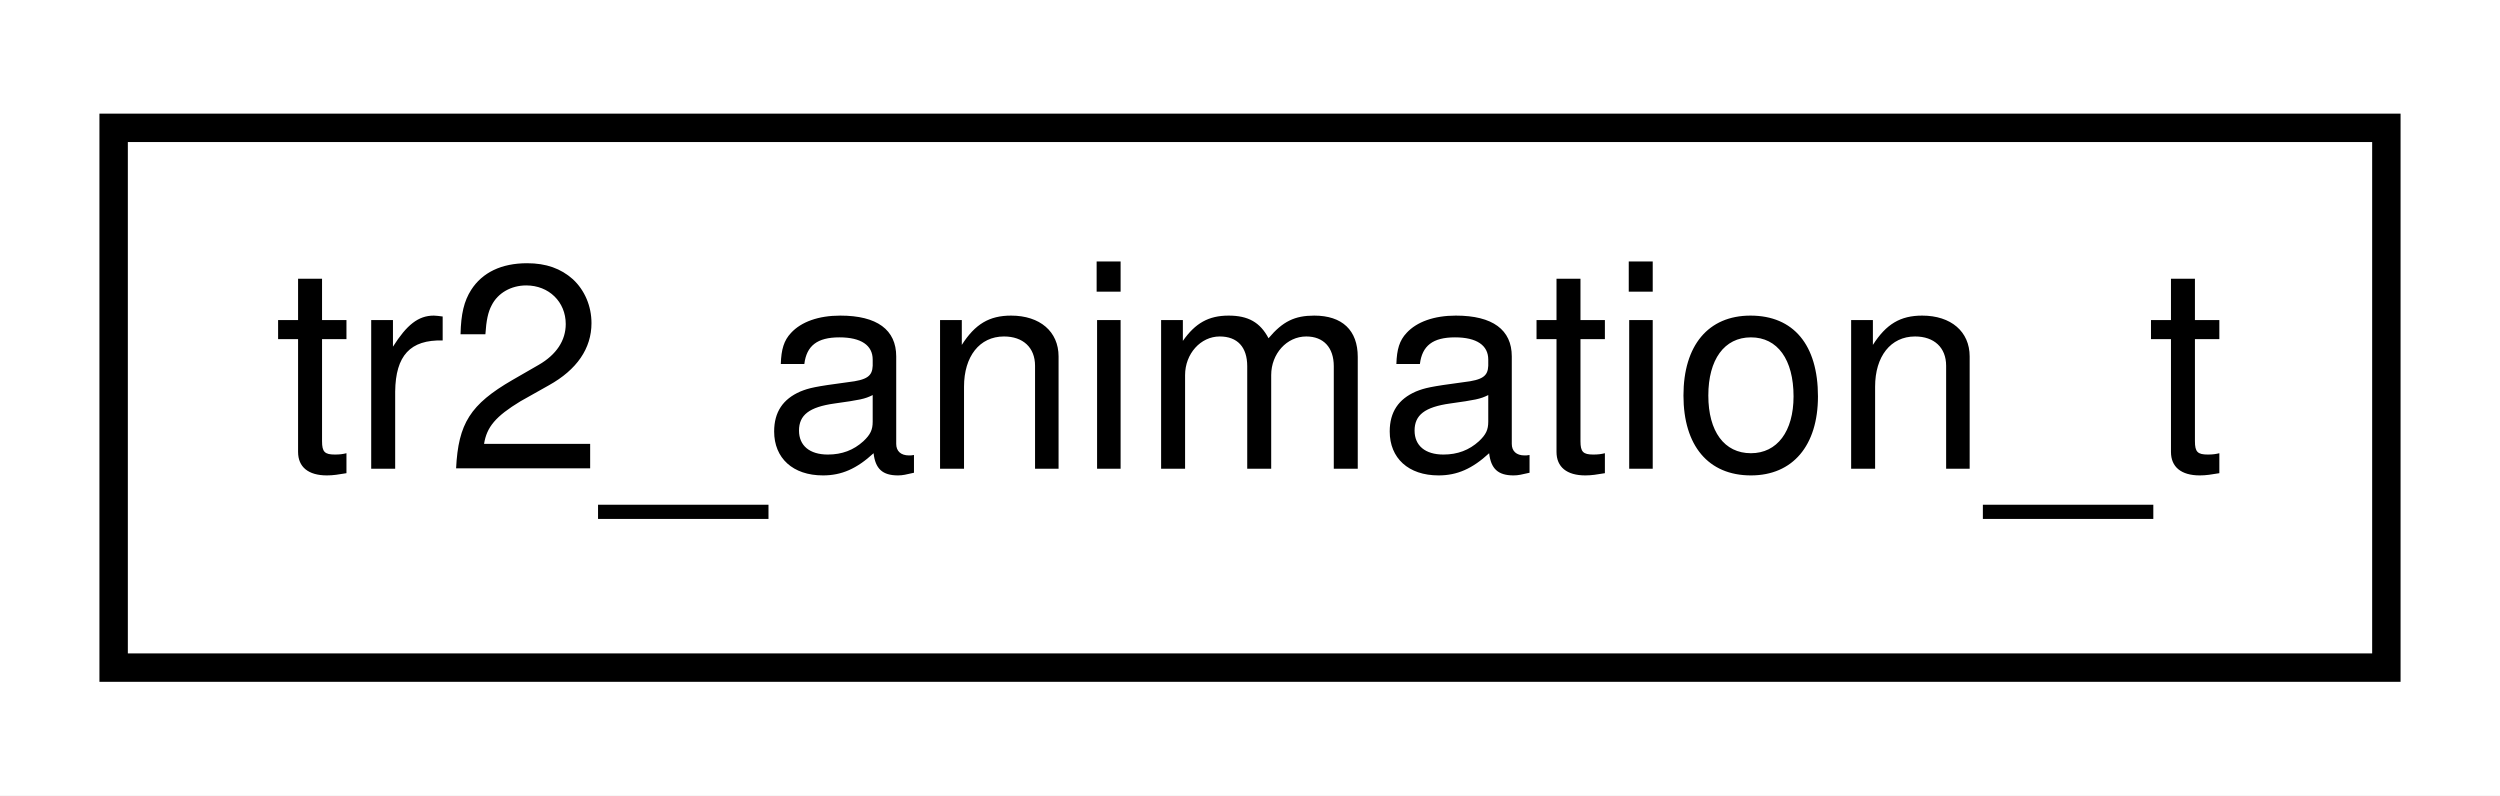
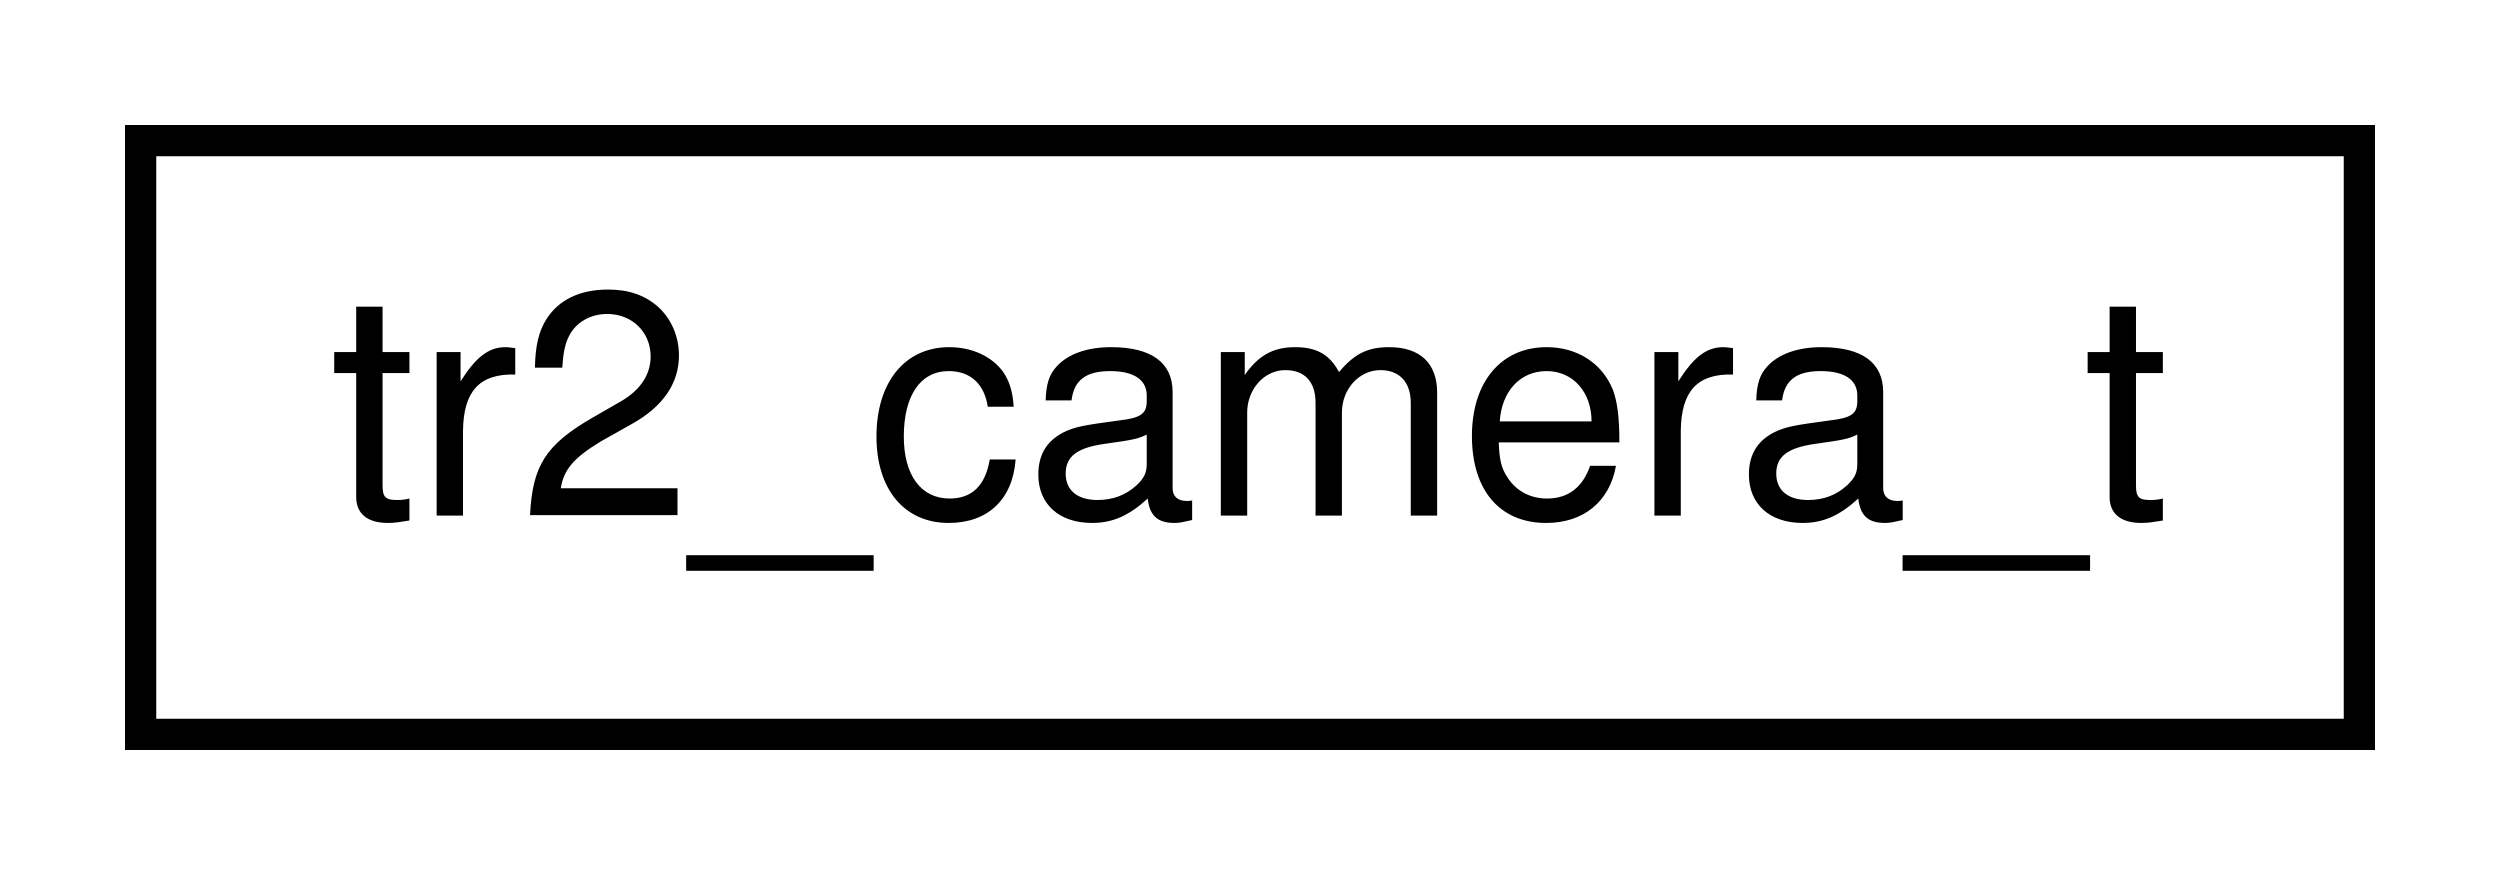
- <svg xmlns="http://www.w3.org/2000/svg" xmlns:xlink="http://www.w3.org/1999/xlink" width="88pt" height="28pt" viewBox="0.00 0.00 88.00 28.00">
+ <svg xmlns="http://www.w3.org/2000/svg" xmlns:xlink="http://www.w3.org/1999/xlink" width="80pt" height="28pt" viewBox="0.00 0.00 80.00 28.00">
  <g id="graph0" class="graph" transform="scale(1 1) rotate(0) translate(4 24)">
-     <polygon fill="white" stroke="none" points="-4,4 -4,-24 84,-24 84,4 -4,4" />
+     <polygon fill="white" stroke="none" points="-4,4 -4,-24 76,-24 76,4 -4,4" />
    <g id="node1" class="node">
      <g id="a_node1">
-         <a xlink:href="_tomb_raider_8h.html#structtr2__animation__t" target="_top" xlink:title="Animation structure up to TR3. ">
-           <polygon fill="white" stroke="black" points="0,-0.5 0,-19.5 80,-19.5 80,-0.5 0,-0.5" />
-           <text text-anchor="middle" x="40" y="-7.5" font-family="Helvetica,sans-Serif" font-size="10.00">tr2_animation_t</text>
+         <a xlink:href="_tomb_raider_8h.html#structtr2__camera__t" target="_top" xlink:title="Camera structure. ">
+           <polygon fill="white" stroke="black" points="0.5,-0.5 0.5,-19.5 71.5,-19.5 71.5,-0.5 0.5,-0.5" />
+           <text text-anchor="middle" x="36" y="-7.5" font-family="Helvetica,sans-Serif" font-size="10.00">tr2_camera_t</text>
        </a>
      </g>
    </g>
  </g>
</svg>
